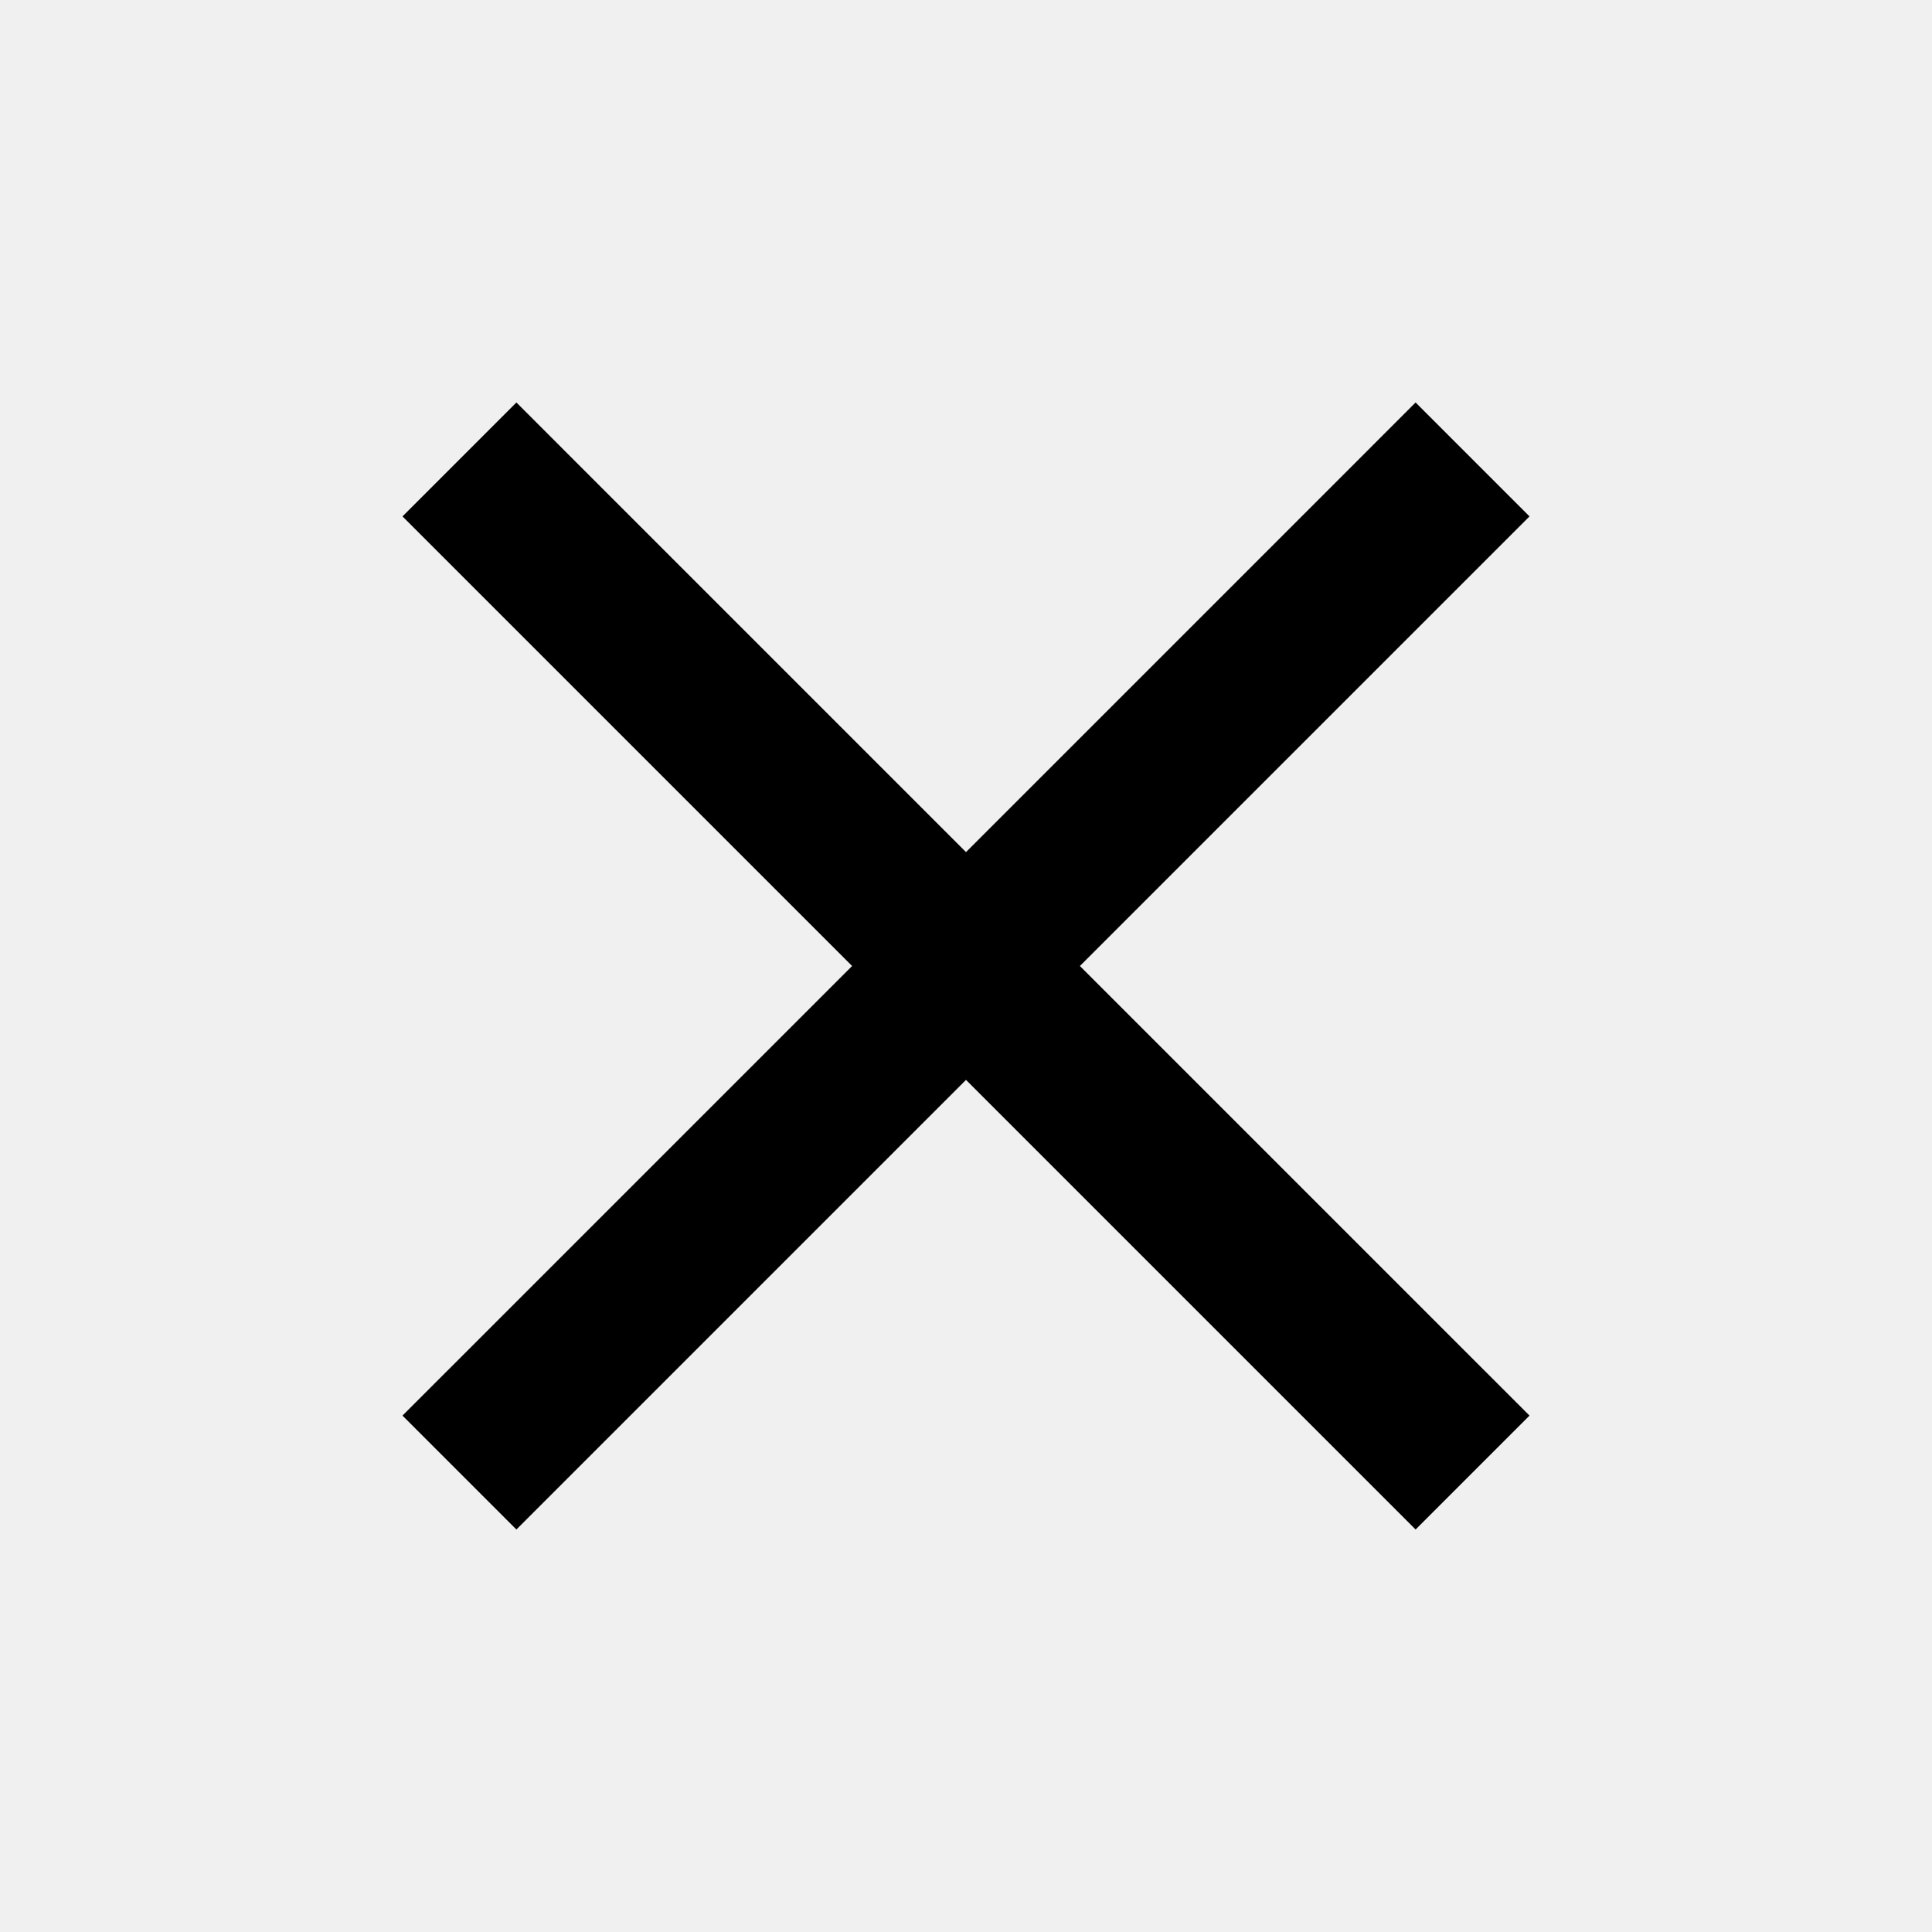
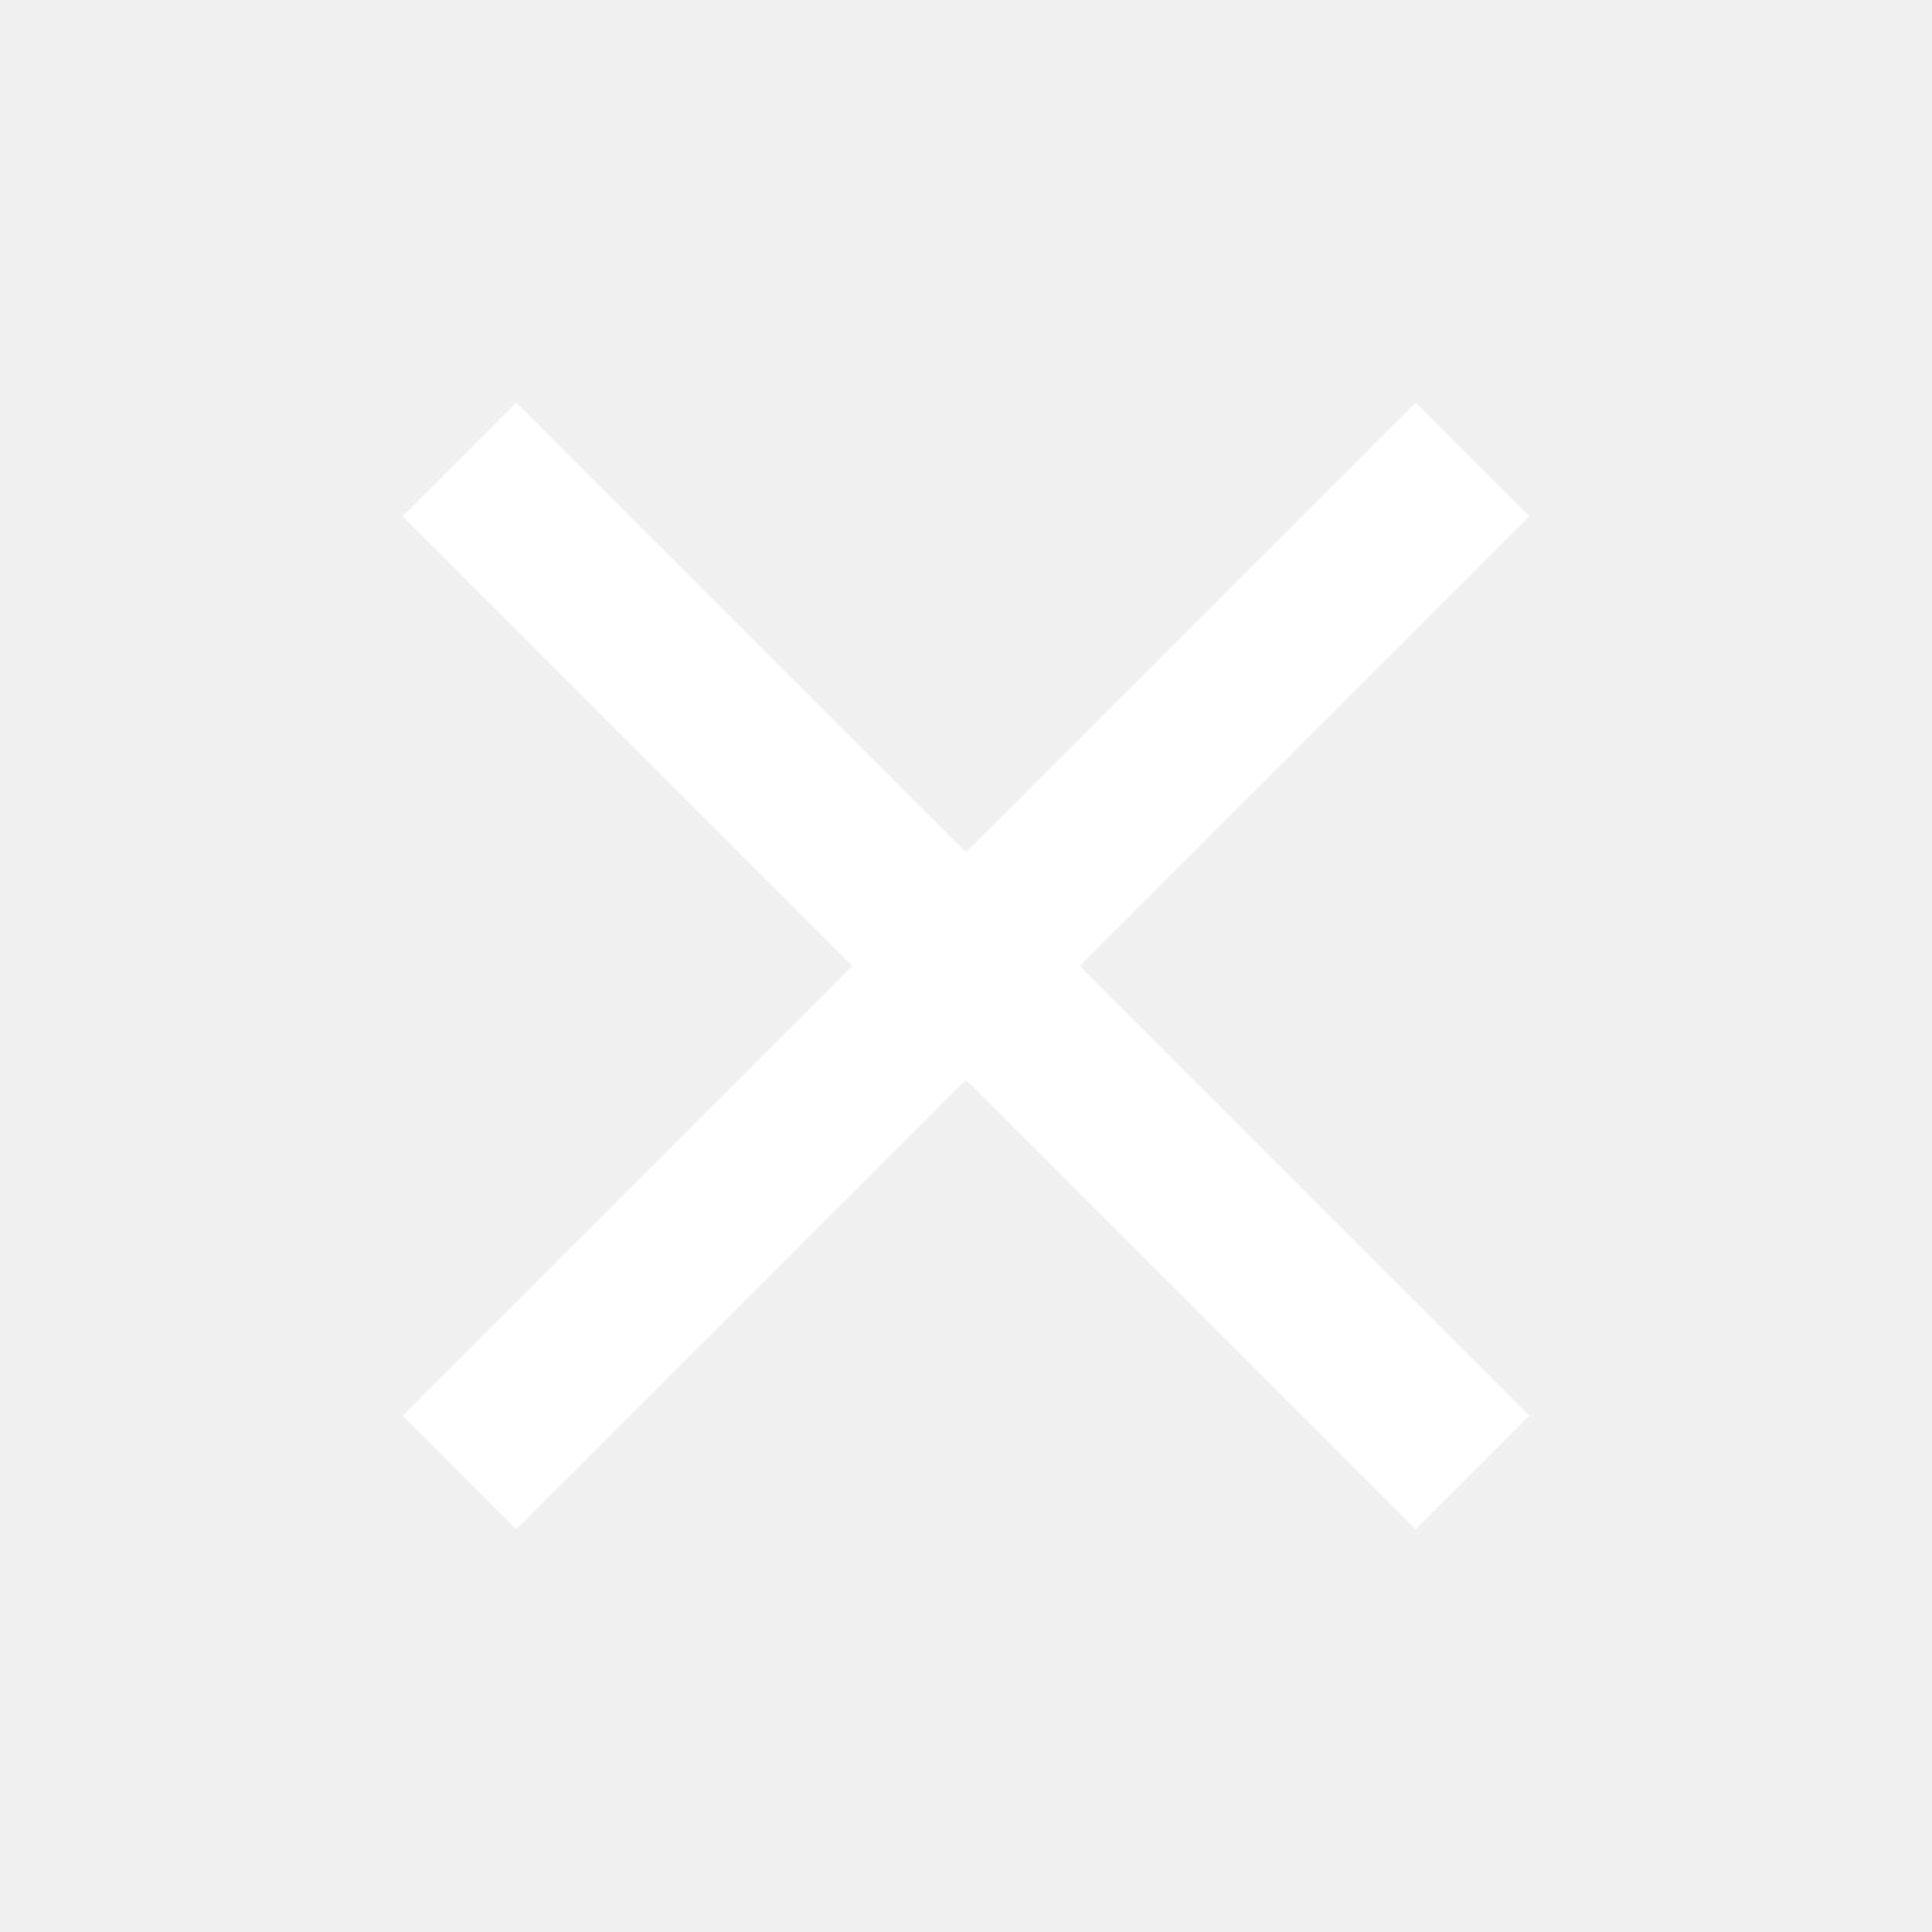
- <svg xmlns="http://www.w3.org/2000/svg" height="48" viewBox="0 0 48 48" width="48">
-   <path d="M38 12.83L35.17 10 24 21.17 12.83 10 10 12.83 21.17 24 10 35.17 12.83 38 24 26.83 35.17 38 38 35.17 26.83 24z" />
-   <path d="M0 0h48v48H0z" fill="none" />
+ <svg xmlns="http://www.w3.org/2000/svg" version="1.1" width="48" height="48" viewBox="0,0,256,256">
+   <g fill="none" fill-rule="nonzero" stroke="none" stroke-width="1" stroke-linecap="butt" stroke-linejoin="miter" stroke-miterlimit="10" stroke-dasharray="" stroke-dashoffset="0" font-family="none" font-weight="none" font-size="none" text-anchor="none" style="mix-blend-mode: normal">
+     <g transform="scale(5.33333,5.33333)">
+       <path d="M38,12.83l-2.83,-2.83l-11.17,11.17l-11.17,-11.17l-2.83,2.83l11.17,11.17l-11.17,11.17l2.83,2.83l11.17,-11.17l11.17,11.17l2.83,-2.83l-11.17,-11.17z" fill="#ffffff" />
+       <path d="M0,0h48v48h-48z" fill="none" />
+     </g>
+   </g>
</svg>
